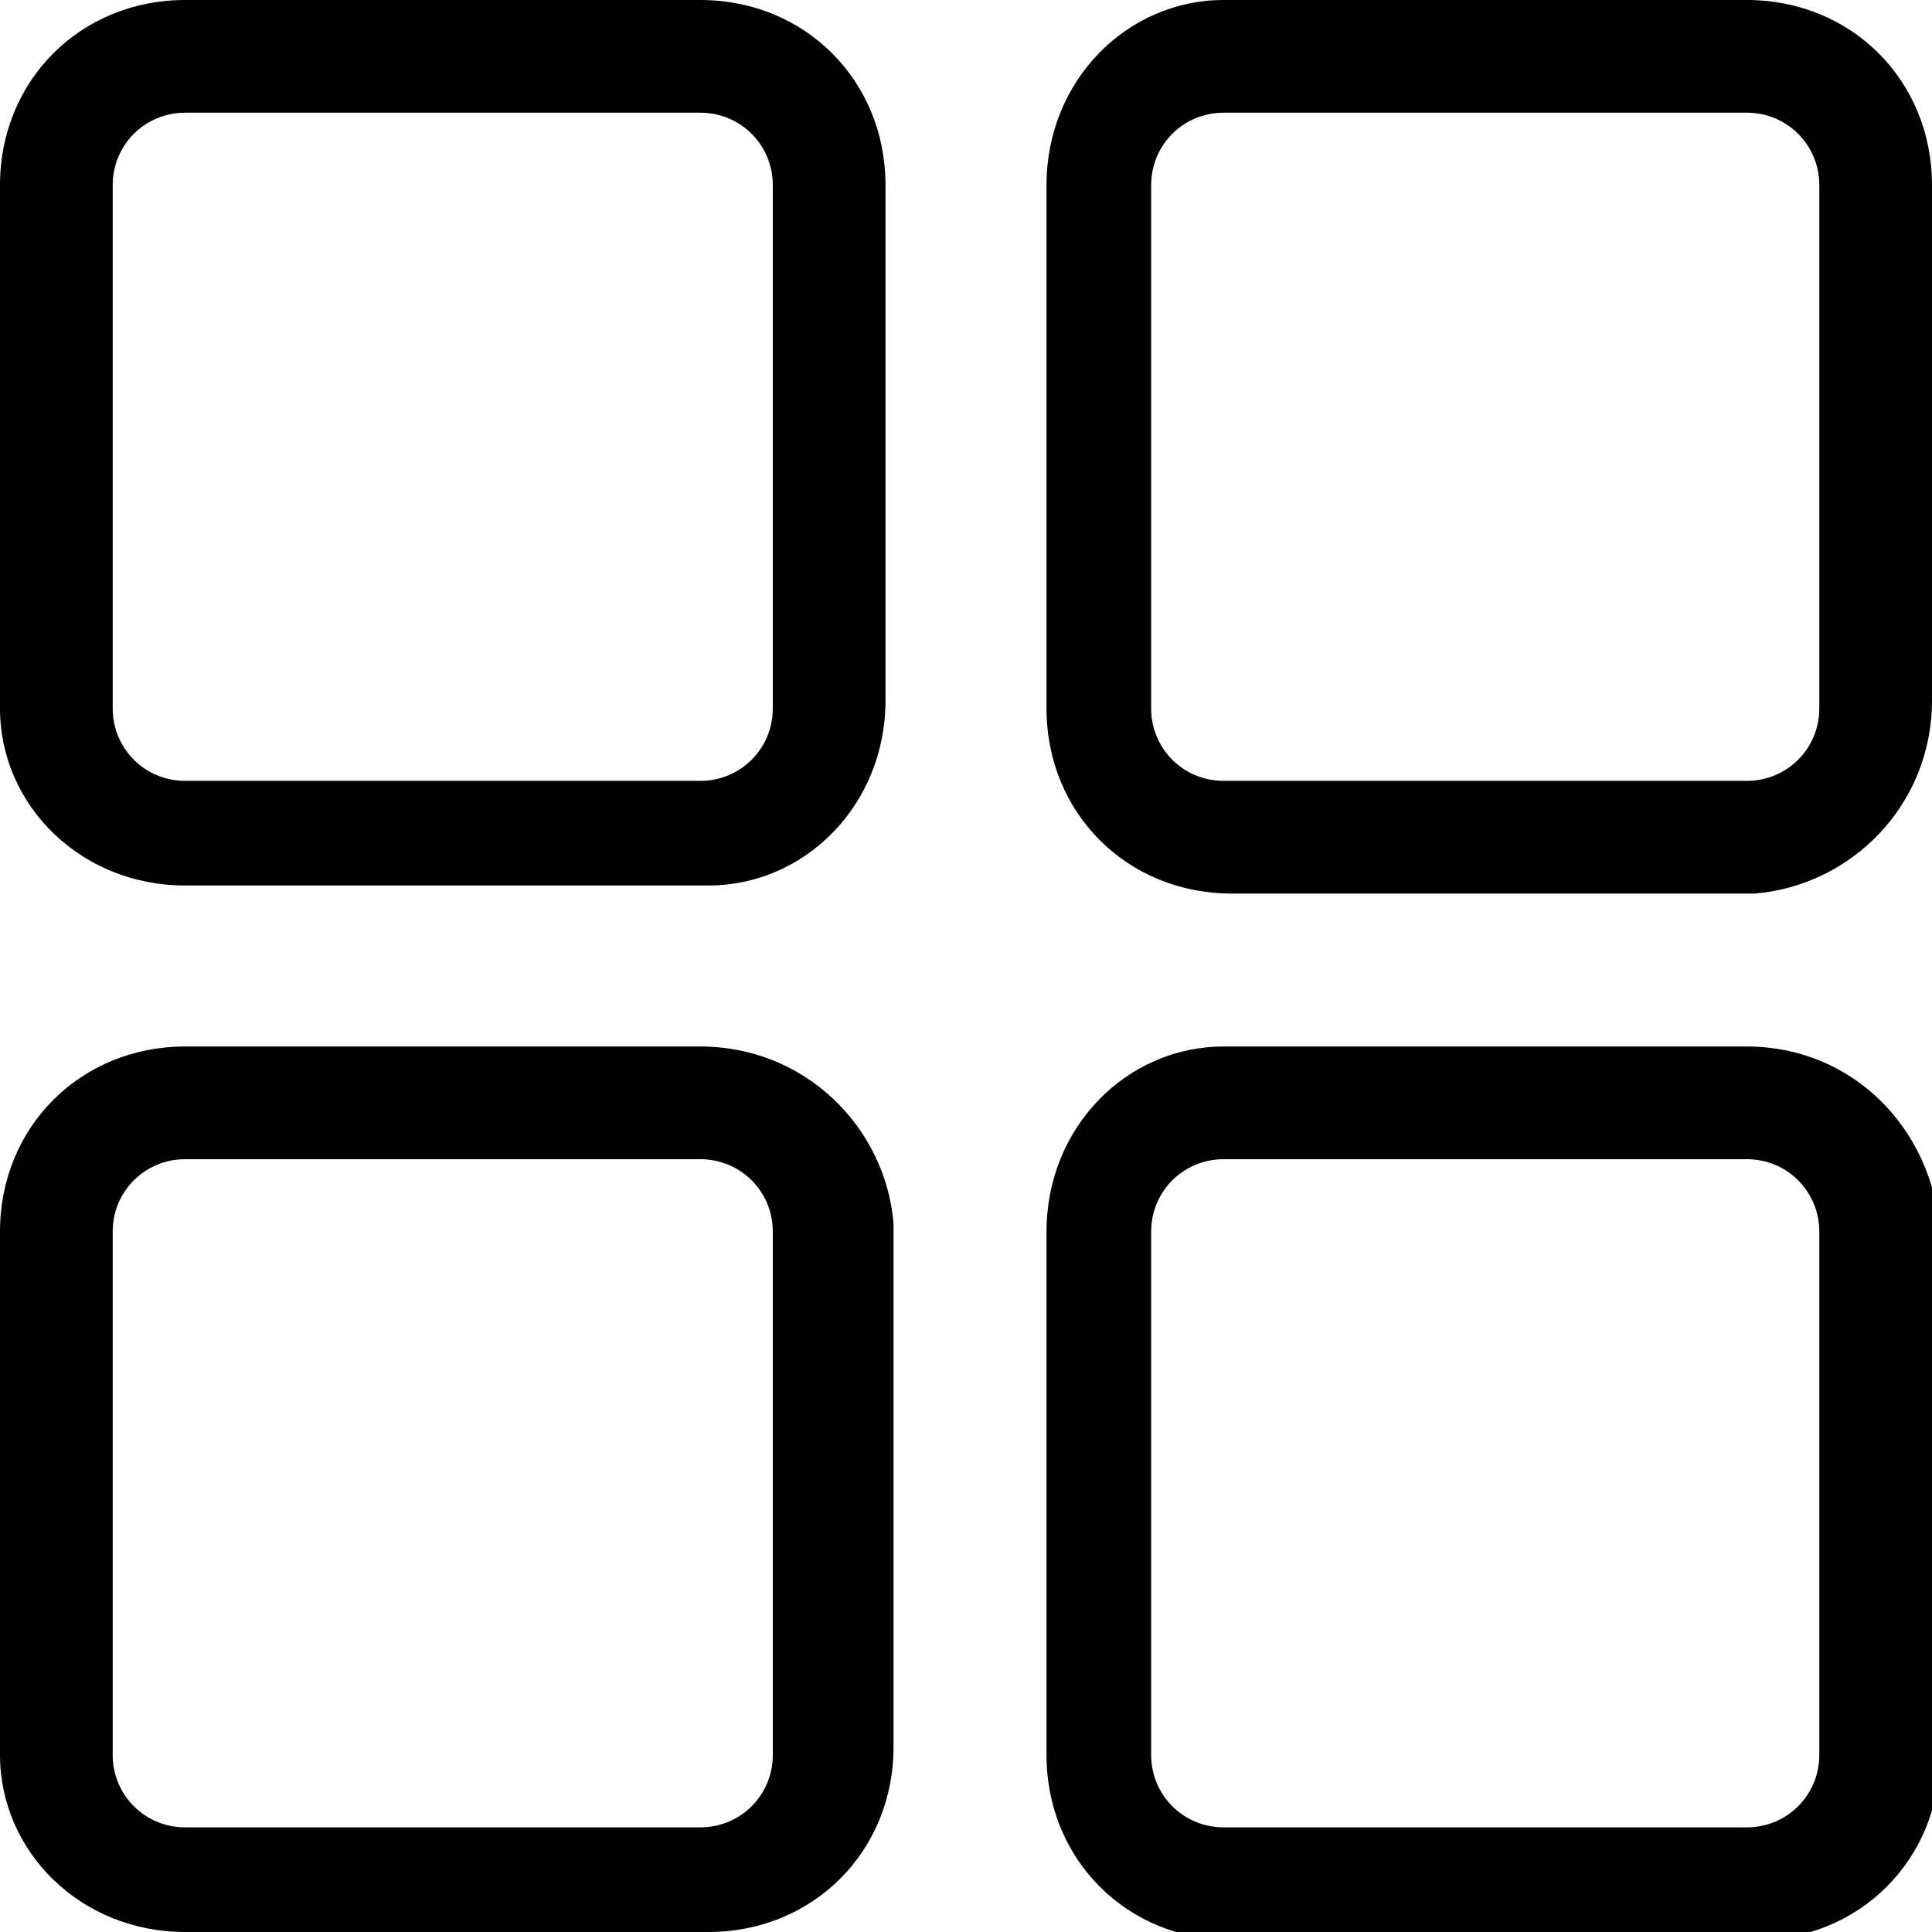
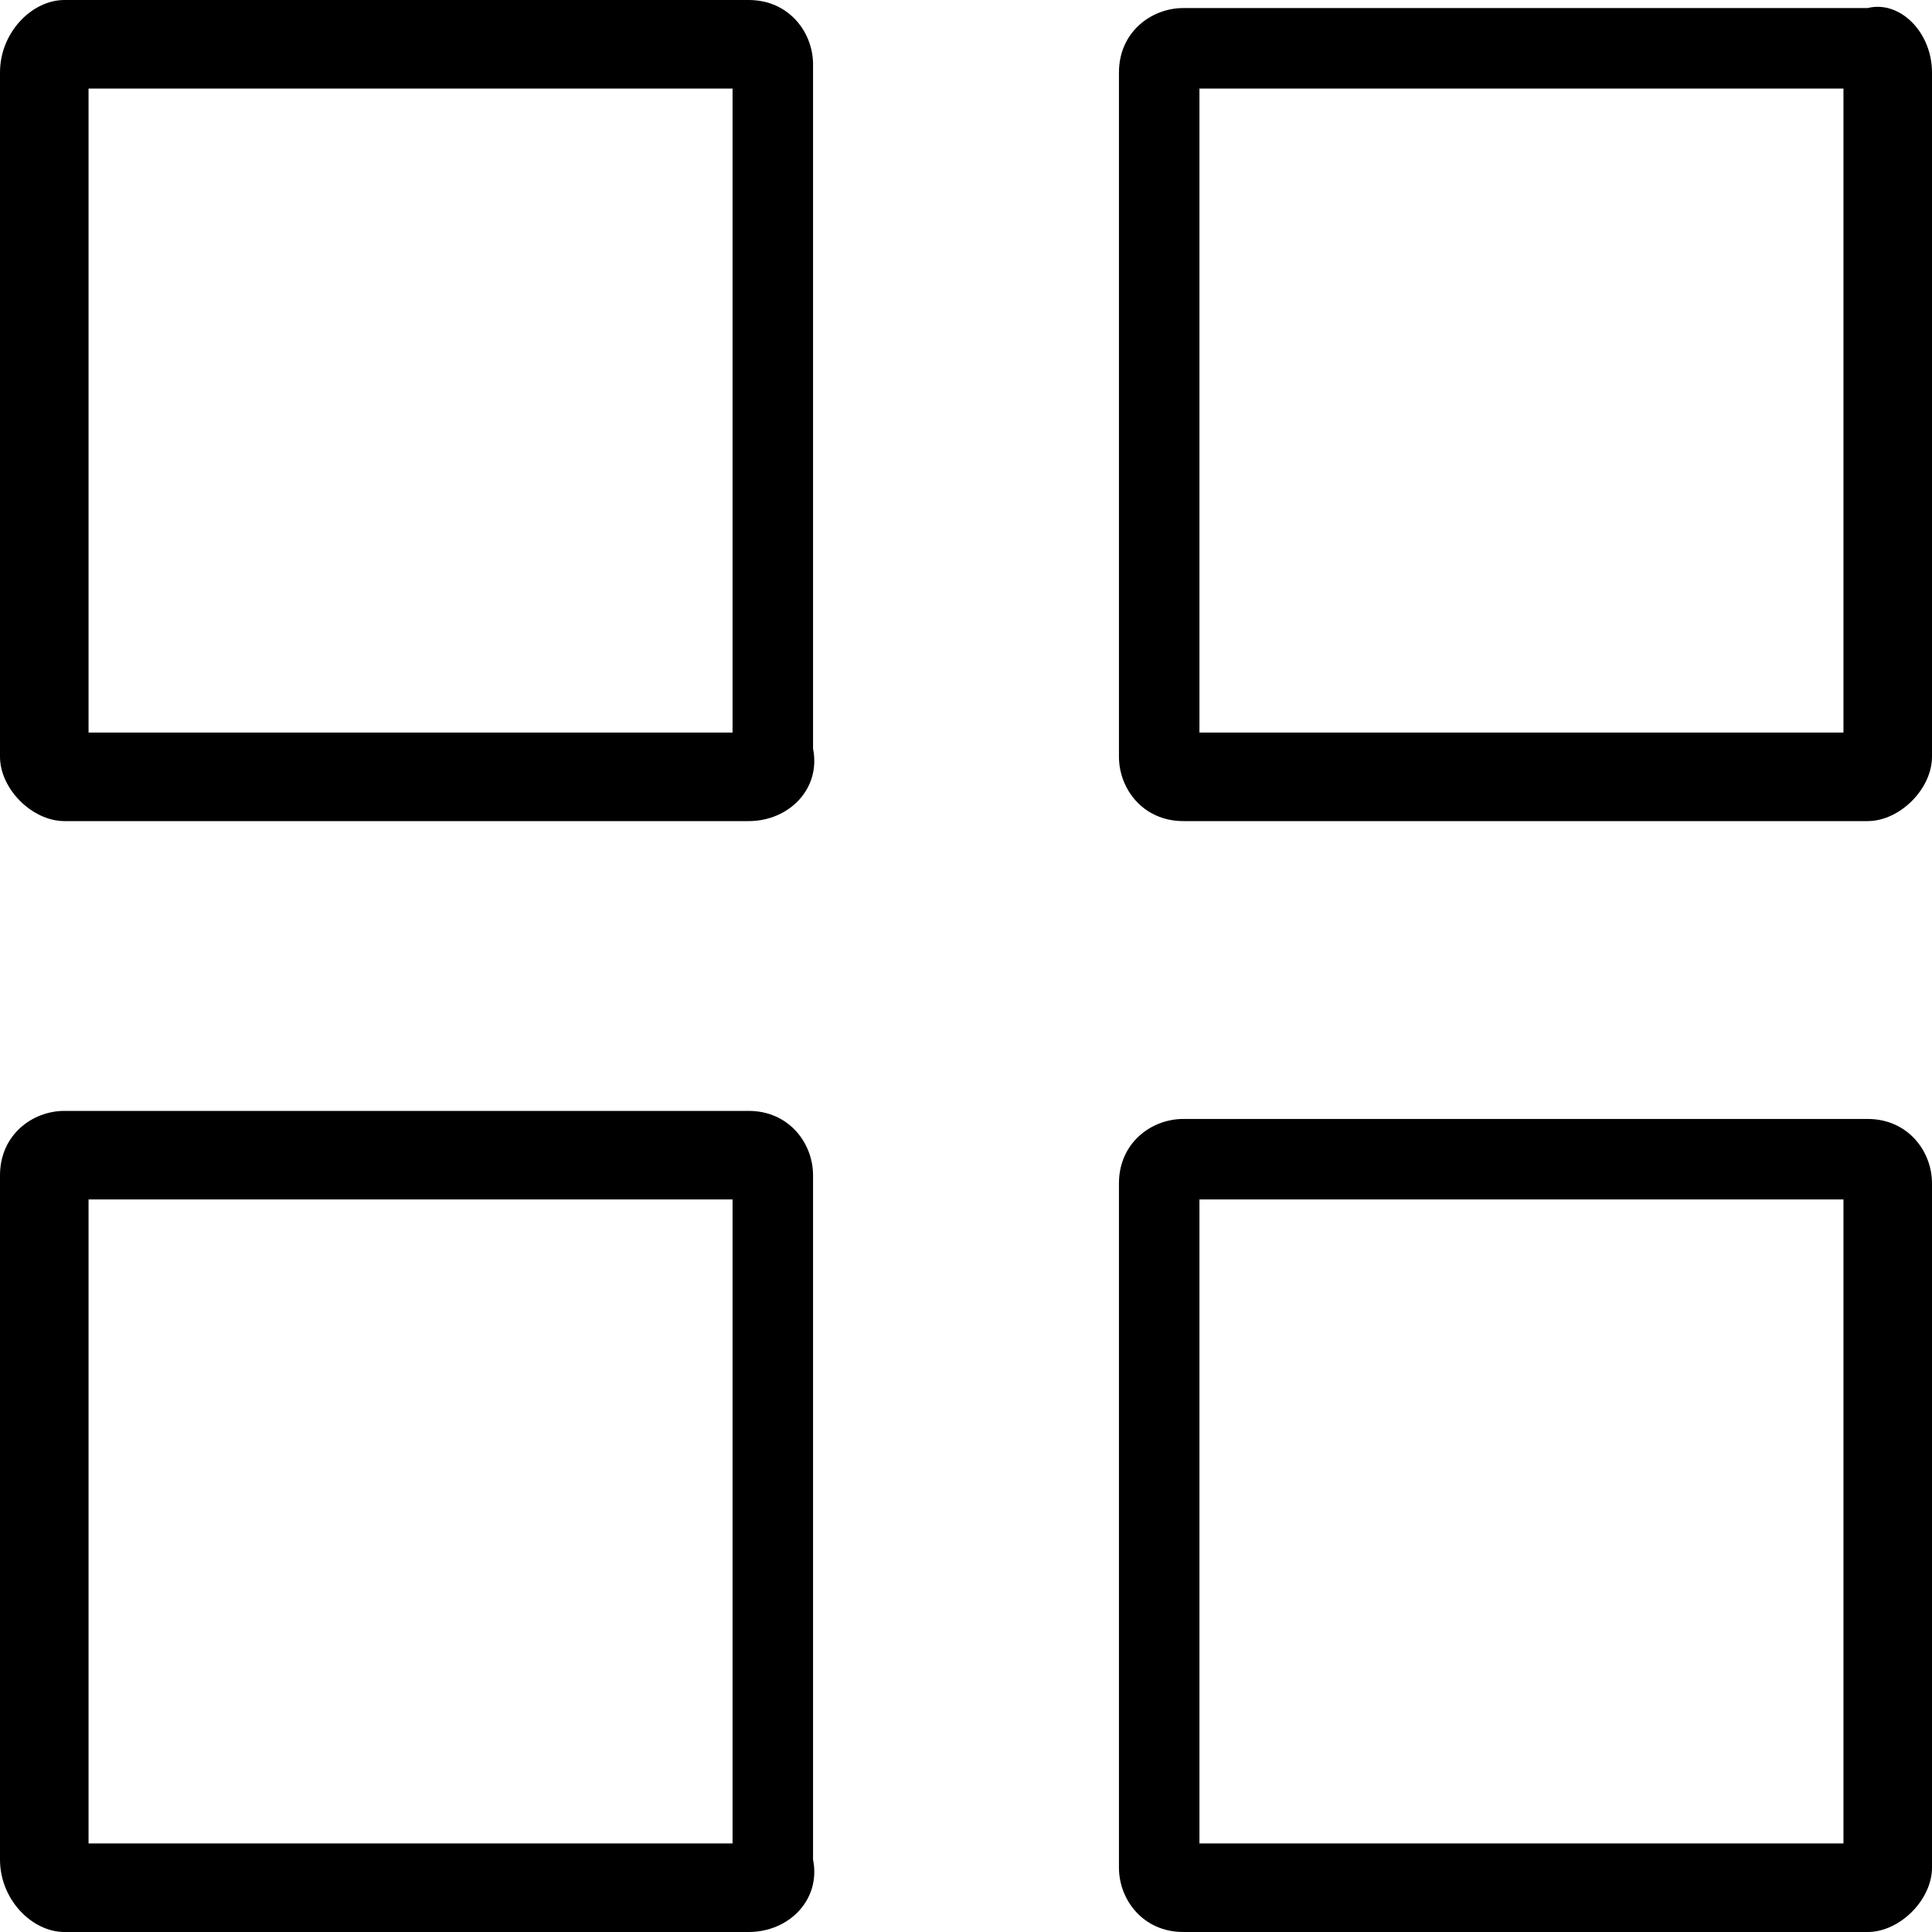
<svg xmlns="http://www.w3.org/2000/svg" version="1.1" viewBox="0 0 24 24">
-   <path fill="currentColor" d="M8.7,1.4c0.5,0,0.9,0.4,0.9,0.9v6.5c0,0.5-0.4,0.9-0.9,0.9H2.3c-0.5,0-0.9-0.4-0.9-0.9V2.3c0-0.5,0.4-0.9,0.9-0.9H8.7   M8.7,0H2.3C1,0,0,1,0,2.3v6.5C0,10,1,11,2.3,11h6.5C10,11,11,10,11,8.7V2.3C11,1,10,0,8.7,0L8.7,0z M21.7,1.4  c0.5,0,0.9,0.4,0.9,0.9v6.5c0,0.5-0.4,0.9-0.9,0.9h-6.5c-0.5,0-0.9-0.4-0.9-0.9V2.3c0-0.5,0.4-0.9,0.9-0.9H21.7 M21.7,0h-6.5  C14,0,13,1,13,2.3v6.5c0,1.3,1,2.3,2.3,2.3h6.5C23,11,24,10,24,8.7V2.3C24,1,23,0,21.7,0L21.7,0z M8.7,14.4c0.5,0,0.9,0.4,0.9,0.9  v6.5c0,0.5-0.4,0.9-0.9,0.9H2.3c-0.5,0-0.9-0.4-0.9-0.9v-6.5c0-0.5,0.4-0.9,0.9-0.9H8.7 M8.7,13H2.3C1,13,0,14,0,15.3v6.5  C0,23,1,24,2.3,24h6.5c1.3,0,2.3-1,2.3-2.3v-6.5C11,14,10,13,8.7,13L8.7,13z M21.7,14.4c0.5,0,0.9,0.4,0.9,0.9v6.5  c0,0.5-0.4,0.9-0.9,0.9h-6.5c-0.5,0-0.9-0.4-0.9-0.9v-6.5c0-0.5,0.4-0.9,0.9-0.9H21.7 M21.7,13h-6.5C14,13,13,14,13,15.3v6.5  c0,1.3,1,2.3,2.3,2.3h6.5c1.3,0,2.3-1,2.3-2.3v-6.5C24,14,23,13,21.7,13L21.7,13z" />
+   <path fill="currentColor" d="M9.3,10.2H0.8C0.4,10.2,0,9.8,0,9.4V0.9C0,0.4,0.4,0,0.8,0h8.5c0.5,0,0.8,0.4,0.8,0.8v8.5C10.2,9.8,9.8,10.2,9.3,10.2z   M1.1,9.1h8v-8h-8V9.1z M23.2,10.2h-8.5c-0.5,0-0.8-0.4-0.8-0.8V0.9c0-0.5,0.4-0.8,0.8-0.8h8.5C23.6,0,24,0.4,24,0.9v8.5  C24,9.8,23.6,10.2,23.2,10.2z M14.9,9.1h8v-8h-8V9.1z M9.3,24H0.8C0.4,24,0,23.6,0,23.1v-8.5c0-0.5,0.4-0.8,0.8-0.8h8.5  c0.5,0,0.8,0.4,0.8,0.8v8.5C10.2,23.6,9.8,24,9.3,24z M1.1,22.9h8v-8h-8V22.9z M23.2,24h-8.5c-0.5,0-0.8-0.4-0.8-0.8v-8.5  c0-0.5,0.4-0.8,0.8-0.8h8.5c0.5,0,0.8,0.4,0.8,0.8v8.5C24,23.6,23.6,24,23.2,24z M14.9,22.9h8v-8h-8V22.9z" />
</svg>
